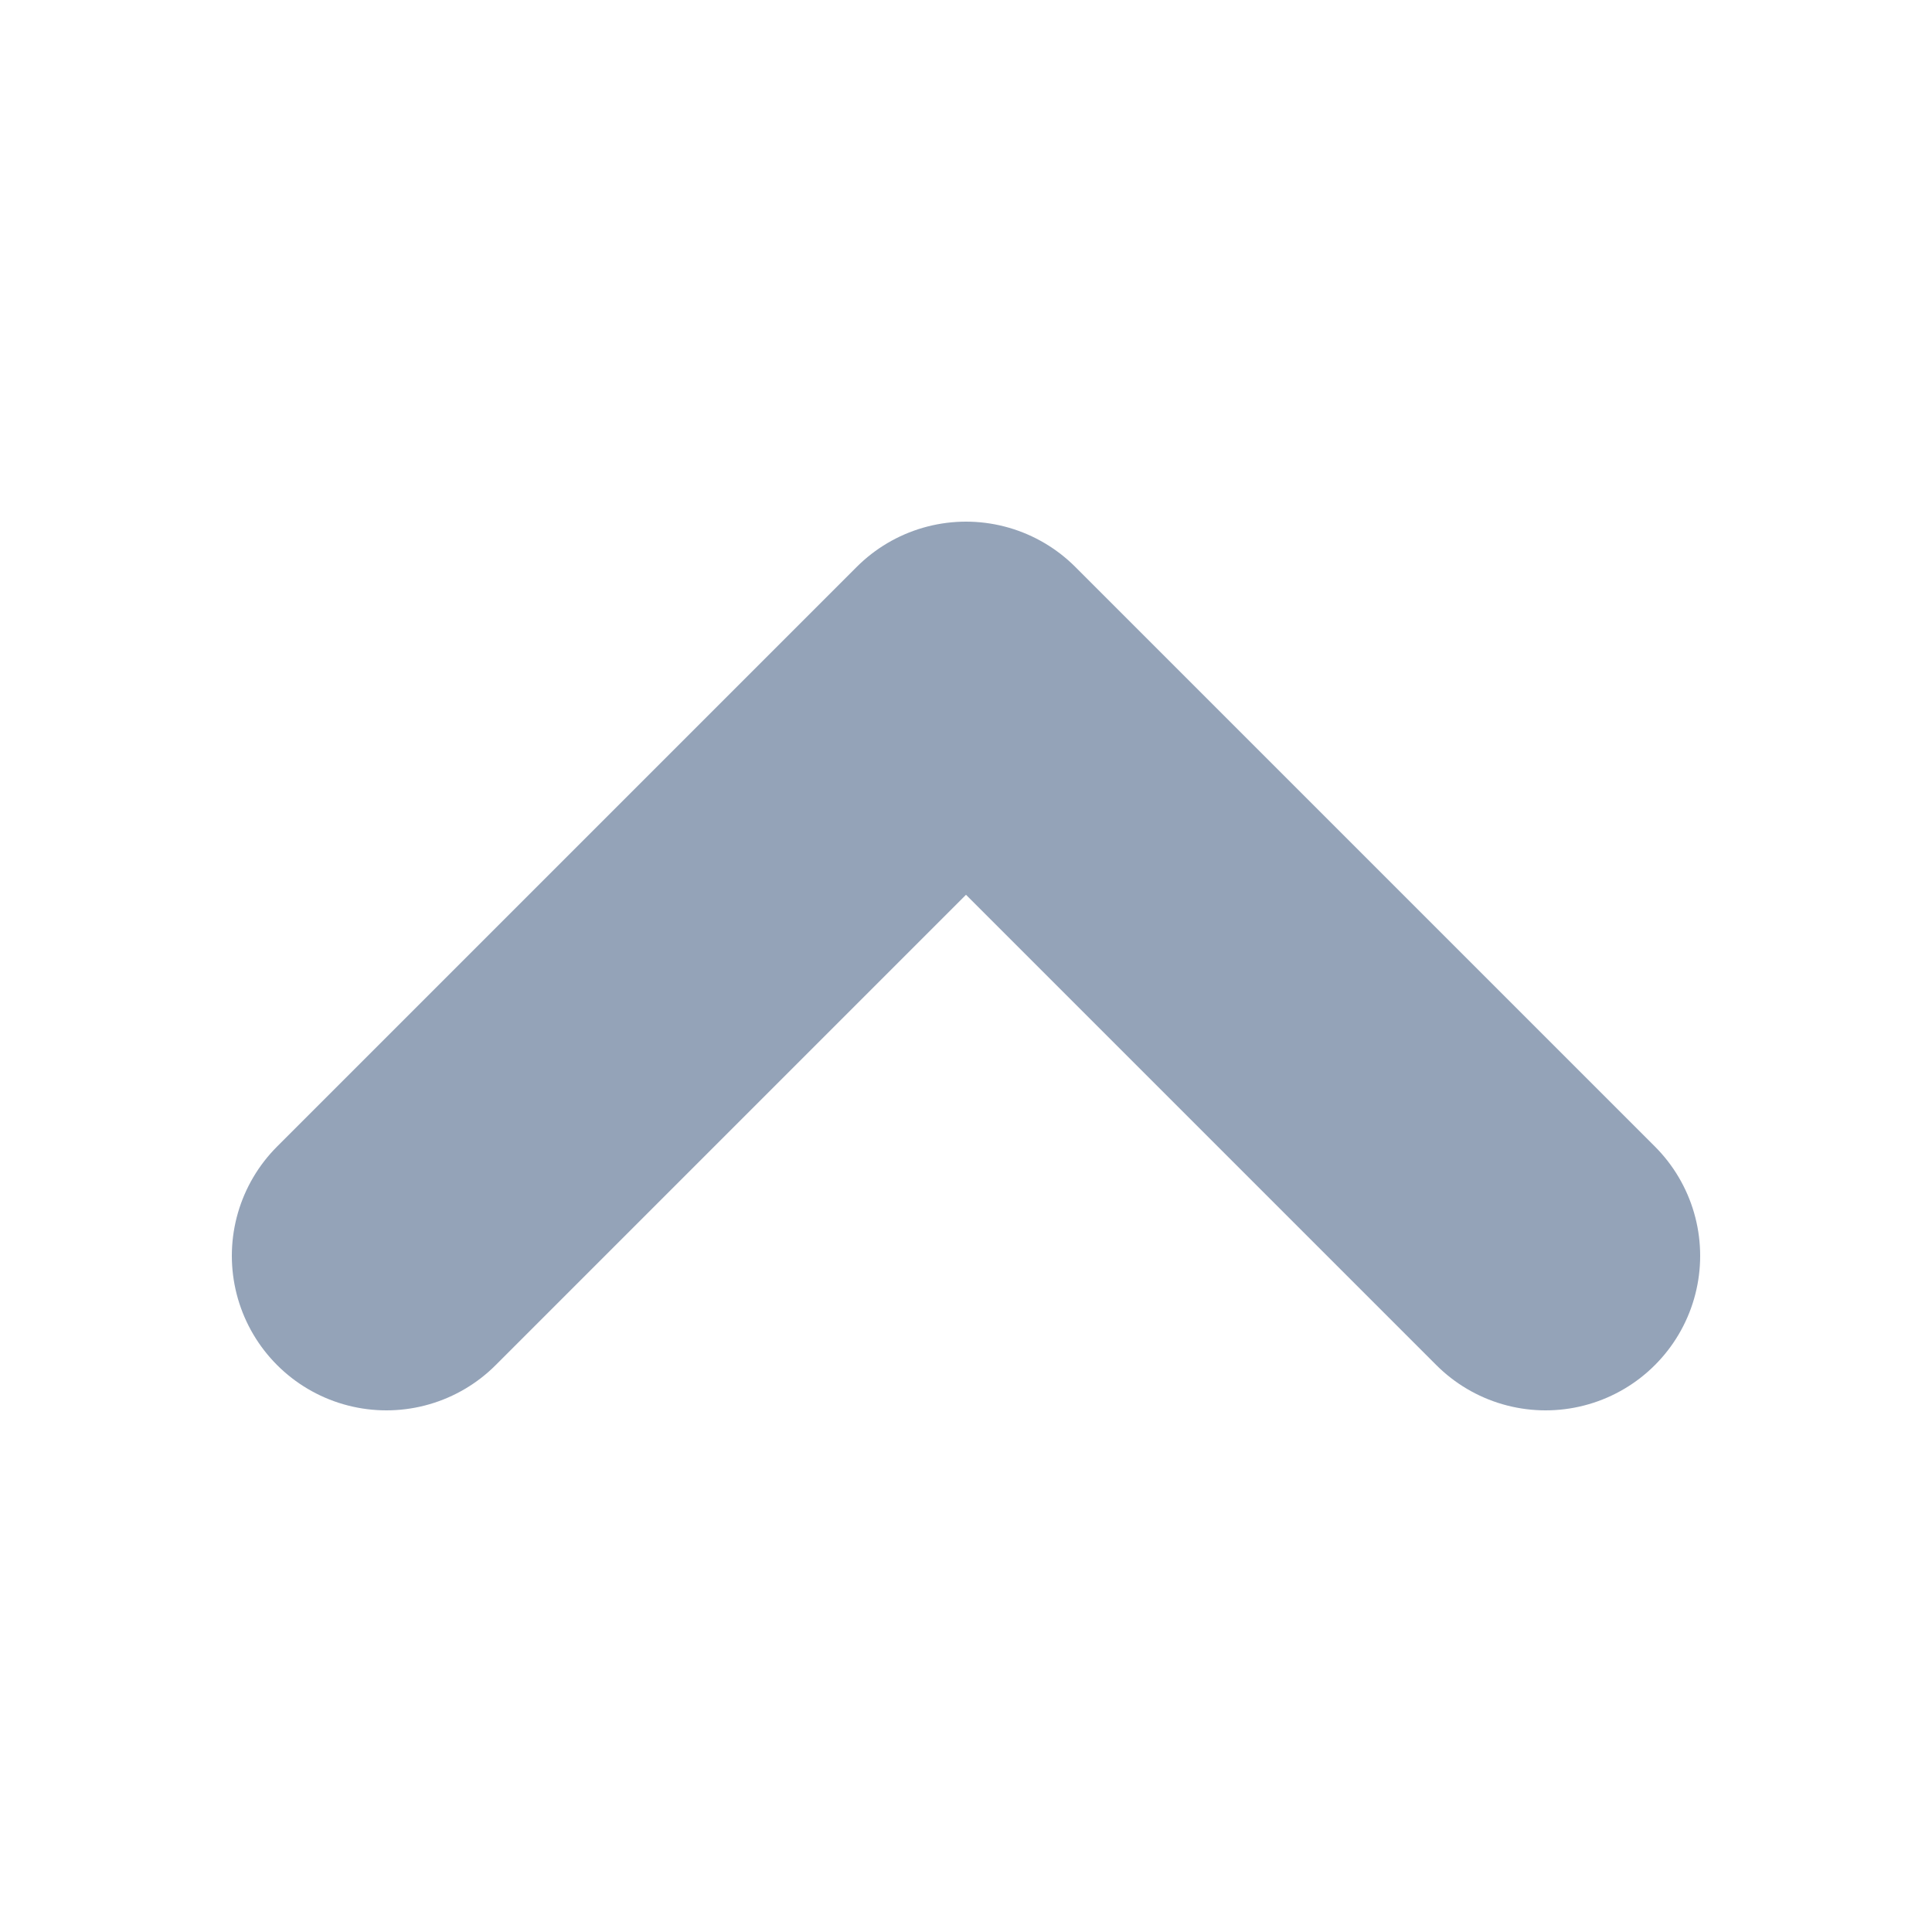
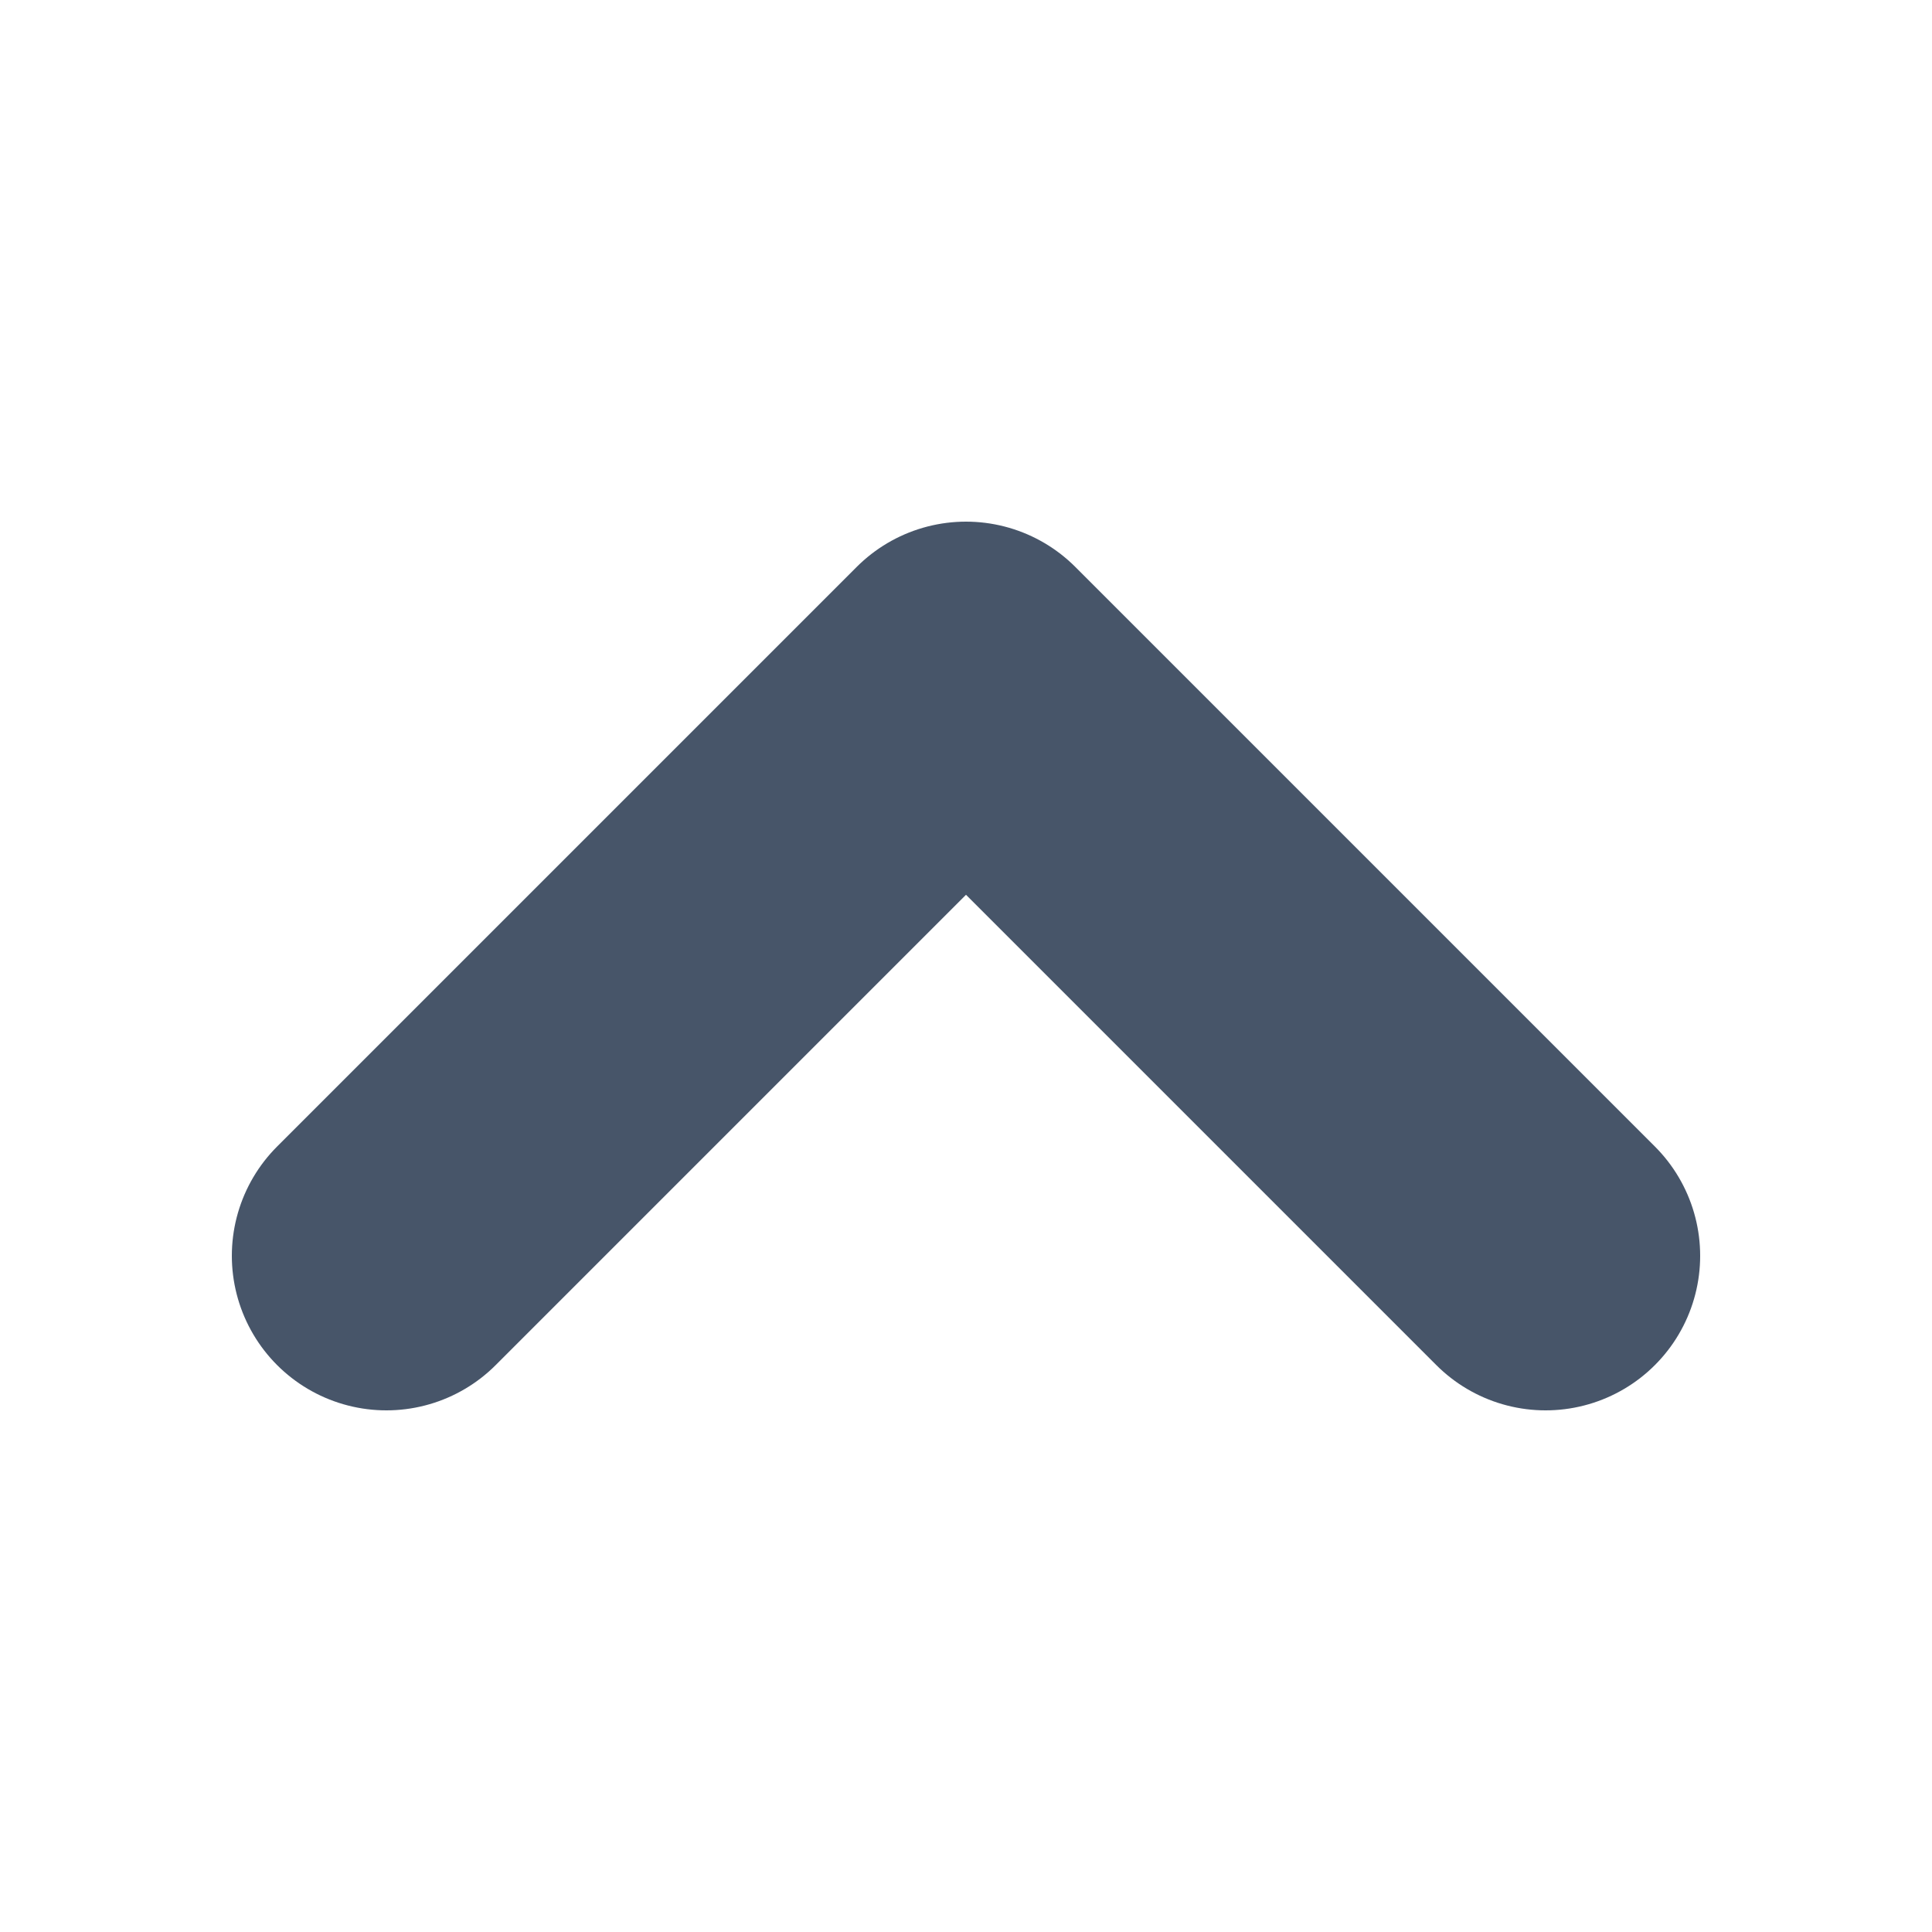
<svg xmlns="http://www.w3.org/2000/svg" width="10" height="10" viewBox="0 0 10 10">
-   <path d="M2 6.5 L5 3.5 L8 6.5" fill="none" stroke="#94a3b8" stroke-width="1.6" stroke-linecap="round" stroke-linejoin="round" />
+   <path d="M2 6.5 L5 3.5 L8 6.5" fill="none" stroke="#475569" stroke-width="1.6" stroke-linecap="round" stroke-linejoin="round" />
</svg>
